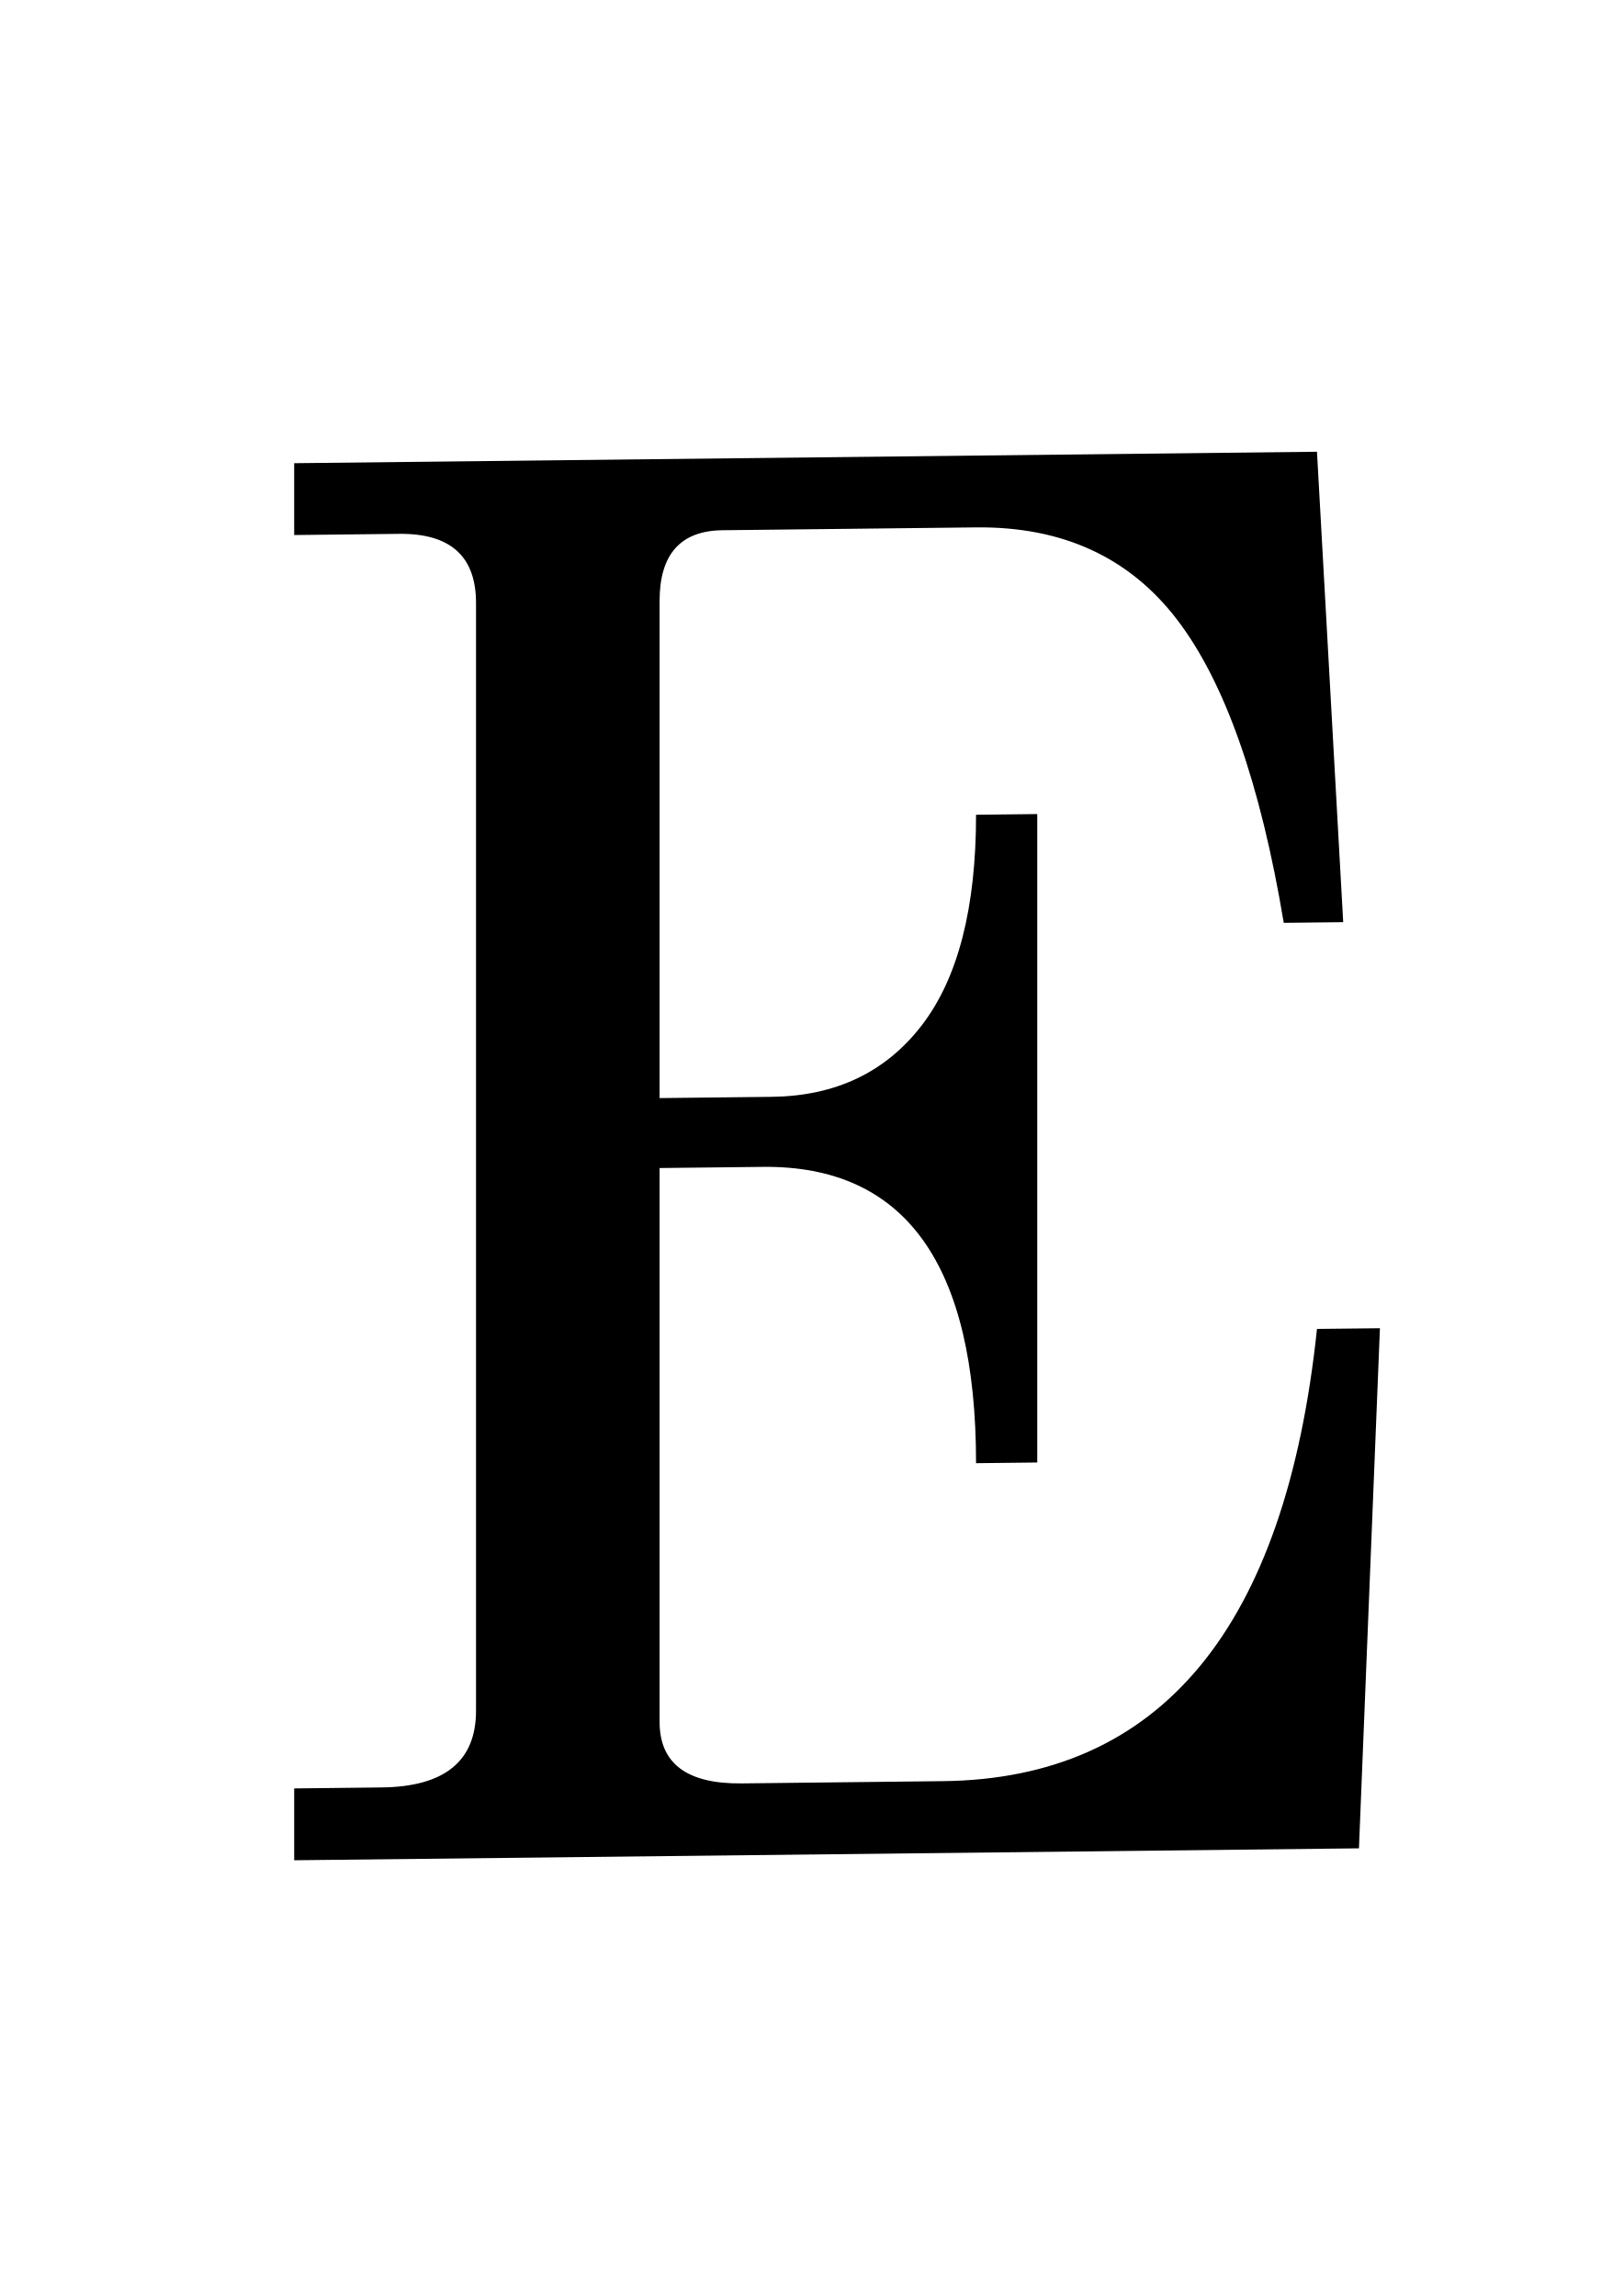
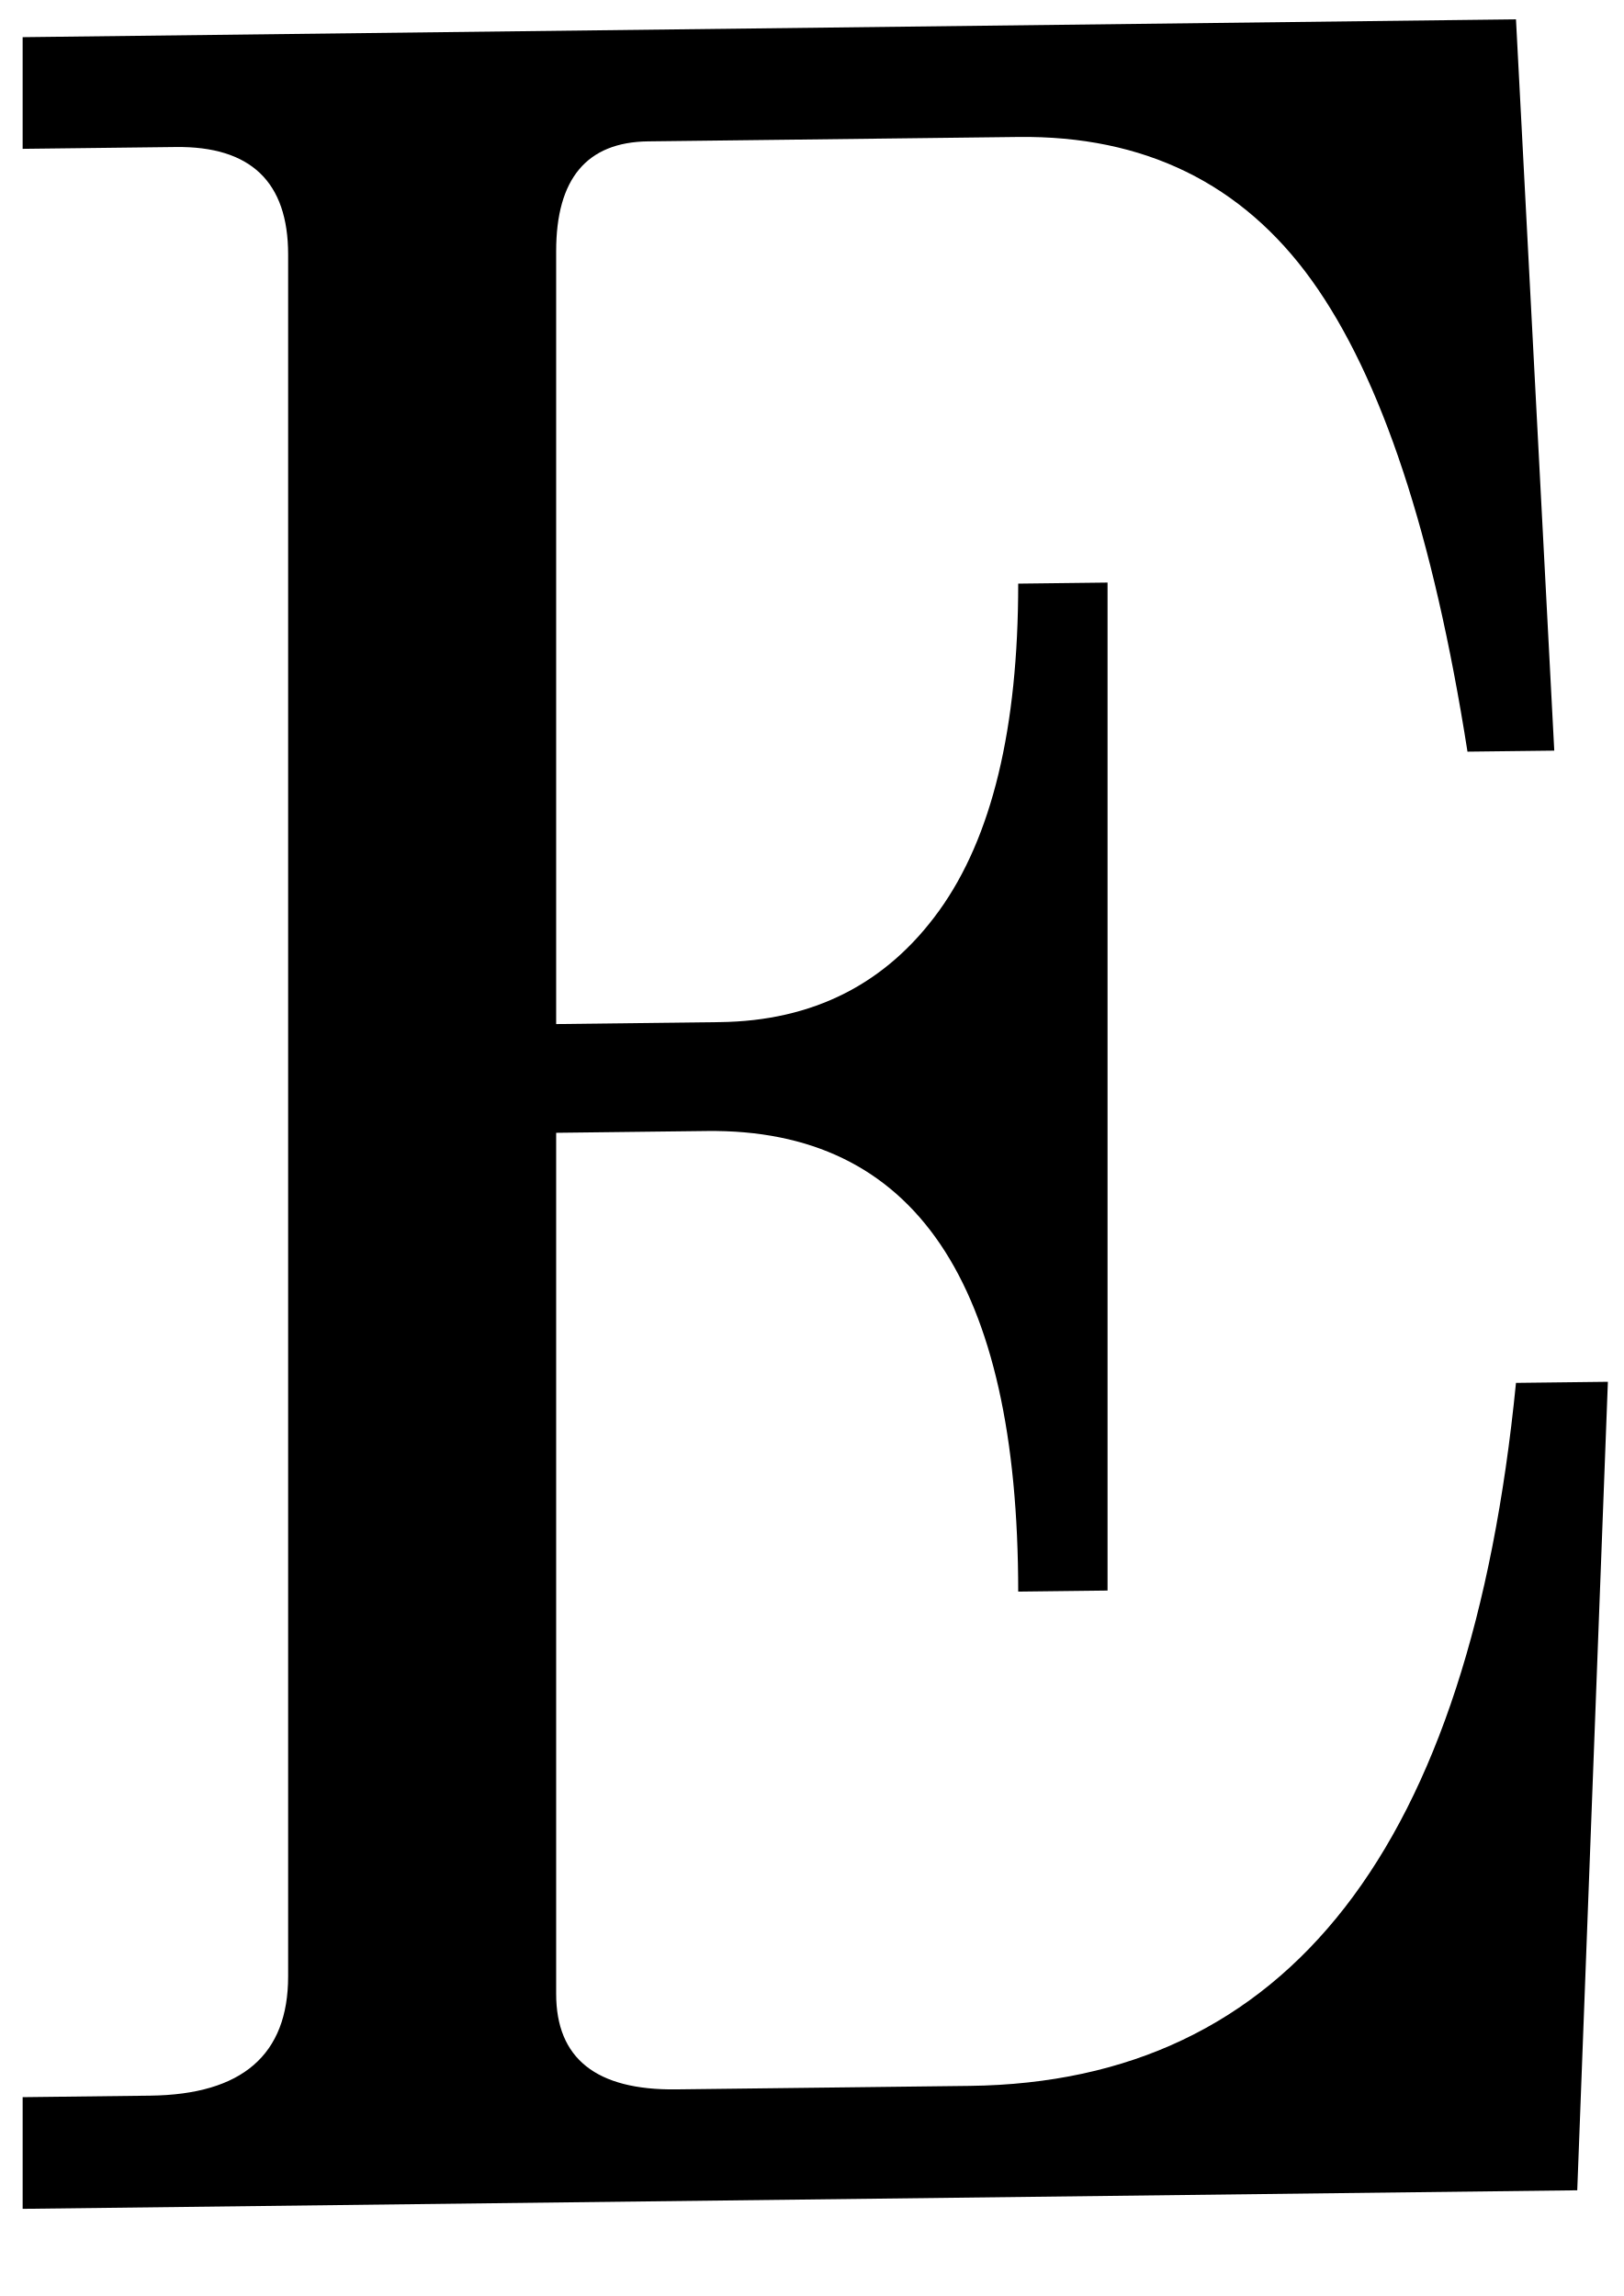
<svg xmlns="http://www.w3.org/2000/svg" width="210mm" height="297mm" viewBox="0 0 210 297" version="1.1" id="svg1">
  <defs id="defs1" />
  <g id="layer1">
-     <path d="m 38.048,69.21 v -9.293 l 132.282,-1.482 3.392,60.854 -7.688,0.086 Q 161.511,92.281 152.24,80.157 142.969,68.034 126.236,68.221 l -32.788,0.367 q -8.14,0.091 -8.14,9.139 V 142.043 l 14.472,-0.162 q 12.437,-0.139 19.447,-9.266 7.01,-9.127 7.01,-27.223 l 7.914,-0.089 v 83.879 l -7.914,0.089 q 0,-38.638 -27.587,-38.329 l -13.341,0.149 v 71.651 q 0,8.07 10.628,7.951 l 26.004,-0.291 q 42.285,-0.474 48.39,-58.499 l 8.14,-0.091 -2.713,67.28 -137.709,1.543 v -9.293 l 11.306,-0.127 q 12.211,-0.137 12.211,-9.919 V 77.994 q 0,-9.048 -9.949,-8.937 z" id="text2" style="font-size:156.633px;font-family:AppleMyungjo;-inkscape-font-specification:AppleMyungjo;stroke-width:0.407" aria-label="E" />
+     <path d="M 2.928,19.252 V 4.807 l 193.14,-2.304 4.952,94.595 -11.225,0.134 Q 183.192,55.116 169.656,36.27 156.119,17.425 131.688,17.716 L 83.816,18.288 Q 71.93,18.429 71.93,32.494 V 132.47 l 21.13,-0.252 q 18.158,-0.217 28.393,-14.404 10.235,-14.187 10.235,-42.317 l 11.555,-0.138 V 205.745 l -11.555,0.138 q 0,-60.061 -40.279,-59.581 l -19.479,0.232 v 111.38 q 0,12.544 15.517,12.359 l 37.968,-0.453 q 61.739,-0.736 70.653,-90.935 l 11.886,-0.142 -3.962,104.584 -201.063,2.398 v -14.445 l 16.508,-0.197 q 17.828,-0.213 17.828,-15.418 V 32.908 q 0,-14.065 -14.527,-13.892 z" id="text2" style="font-size:156.633px;font-family:AppleMyungjo;-inkscape-font-specification:AppleMyungjo;stroke-width:0.613" aria-label="E" />
  </g>
</svg>
